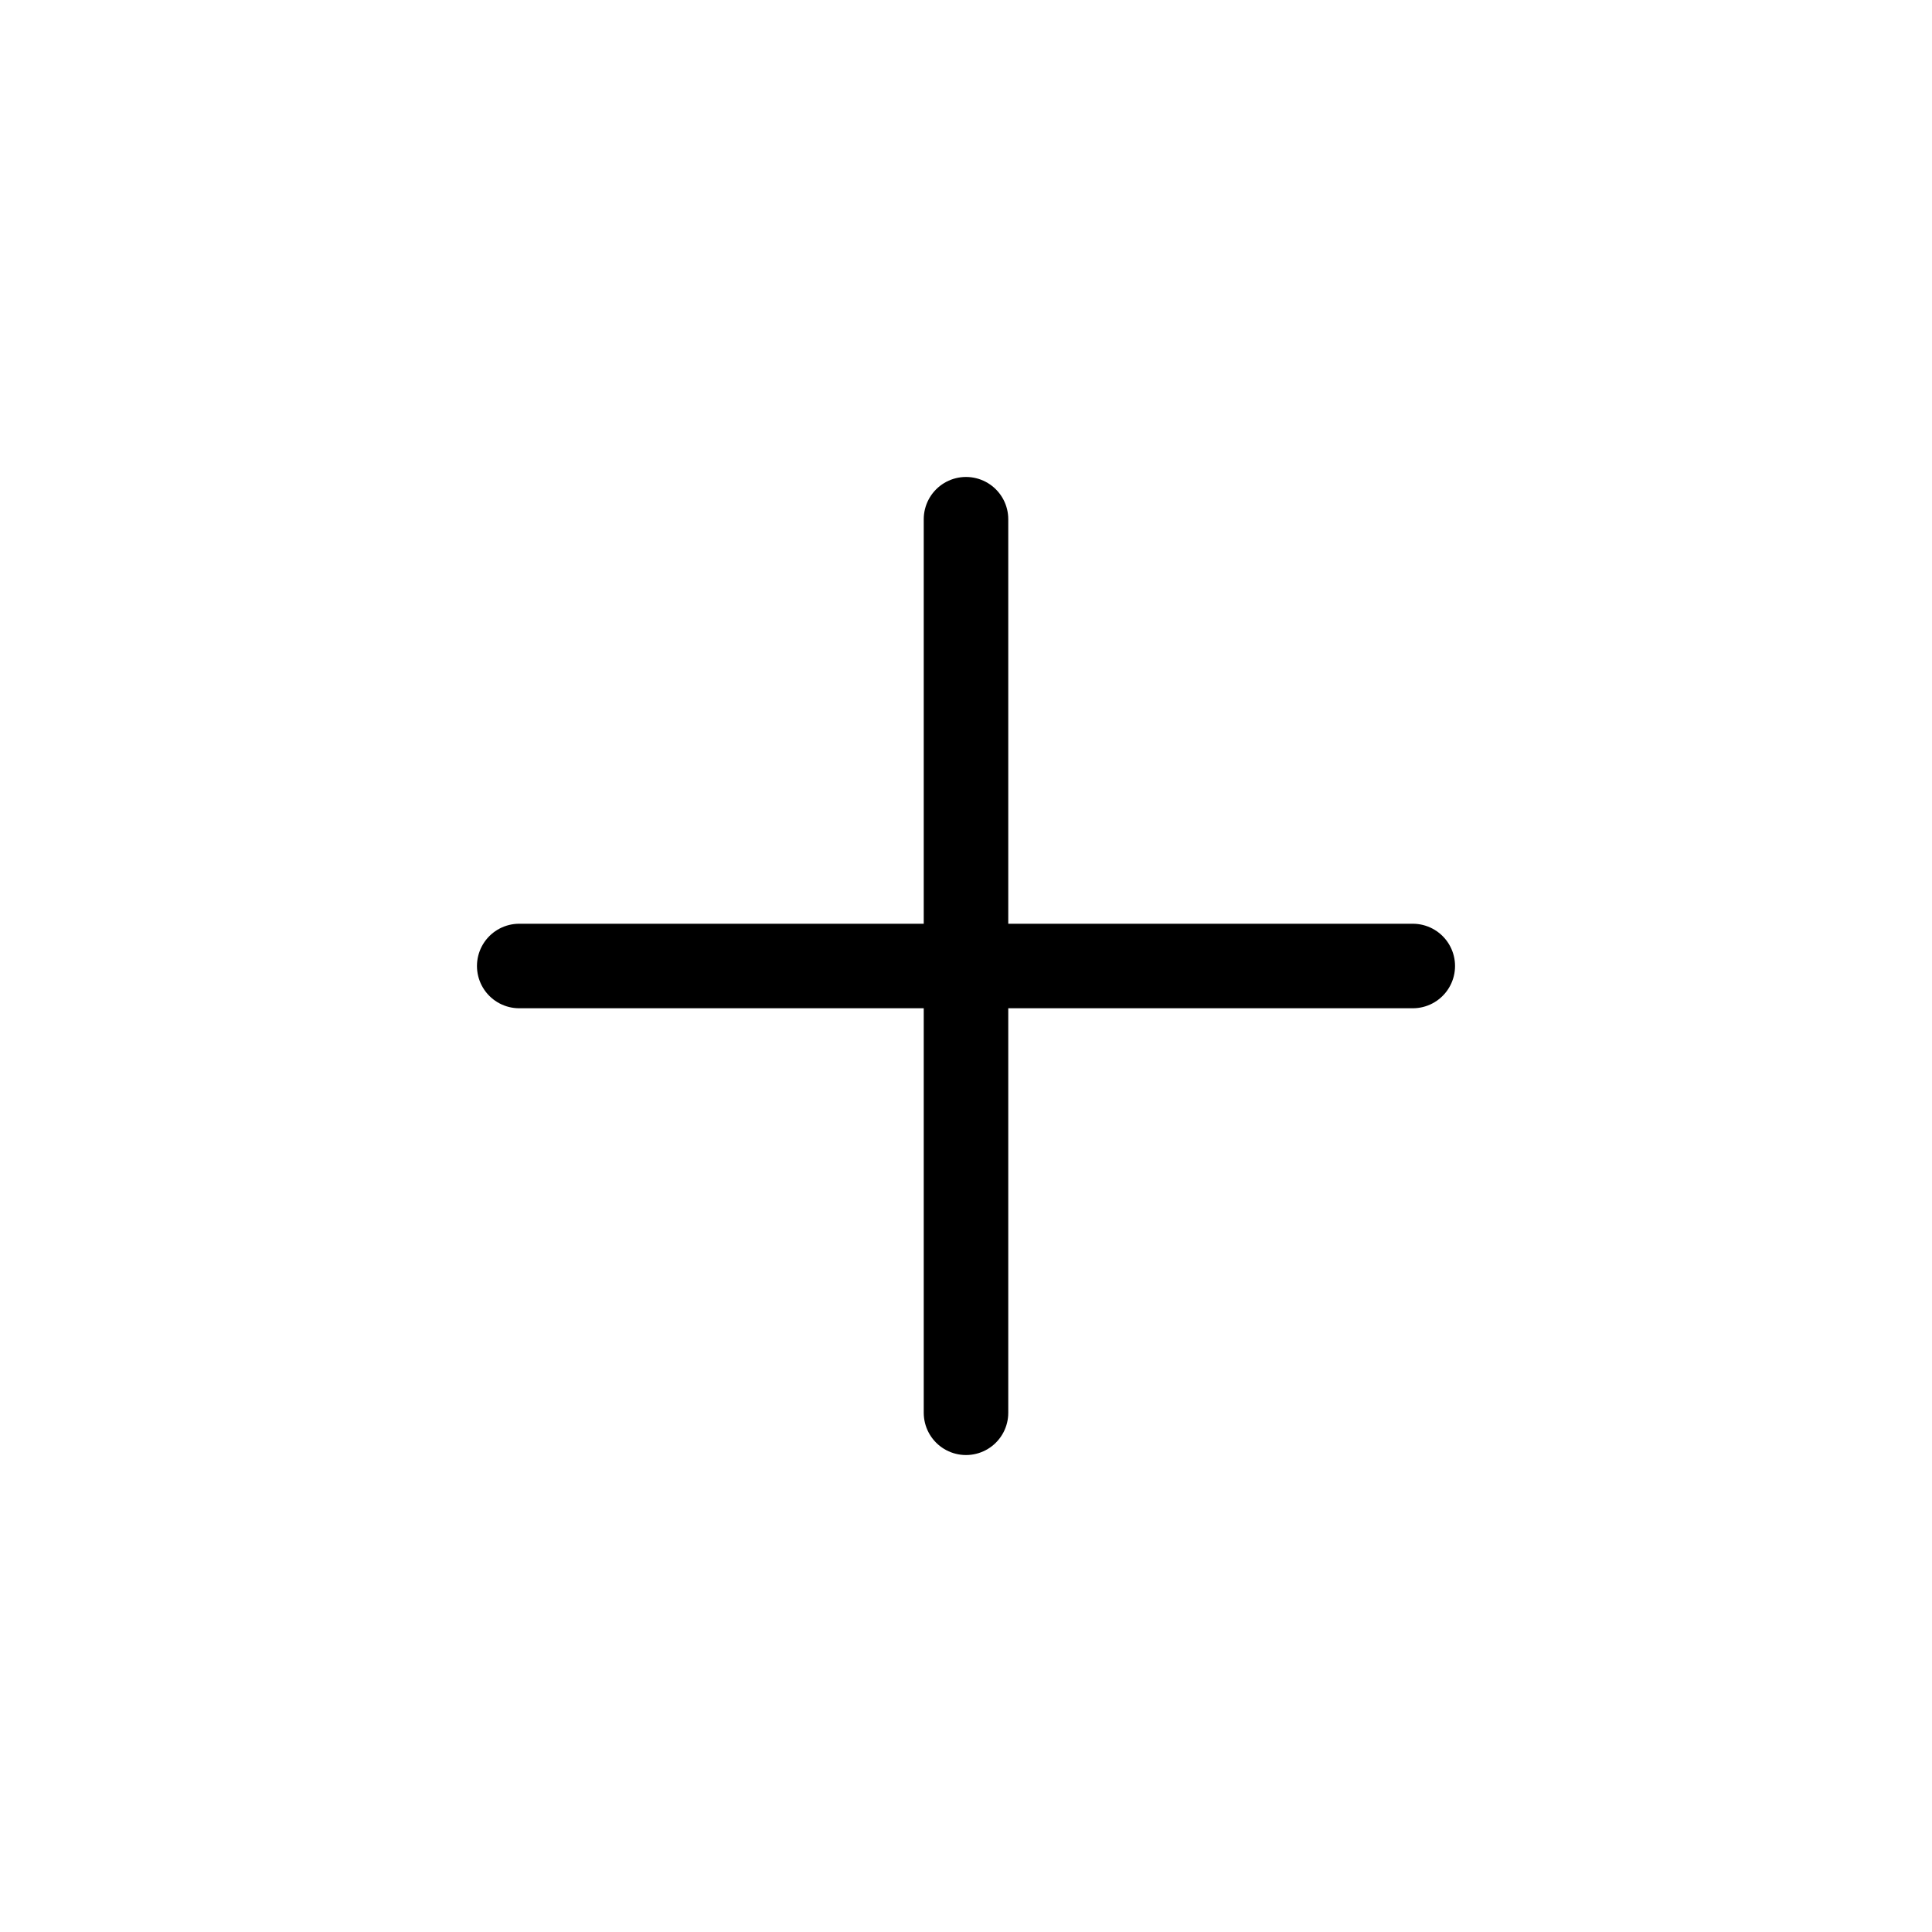
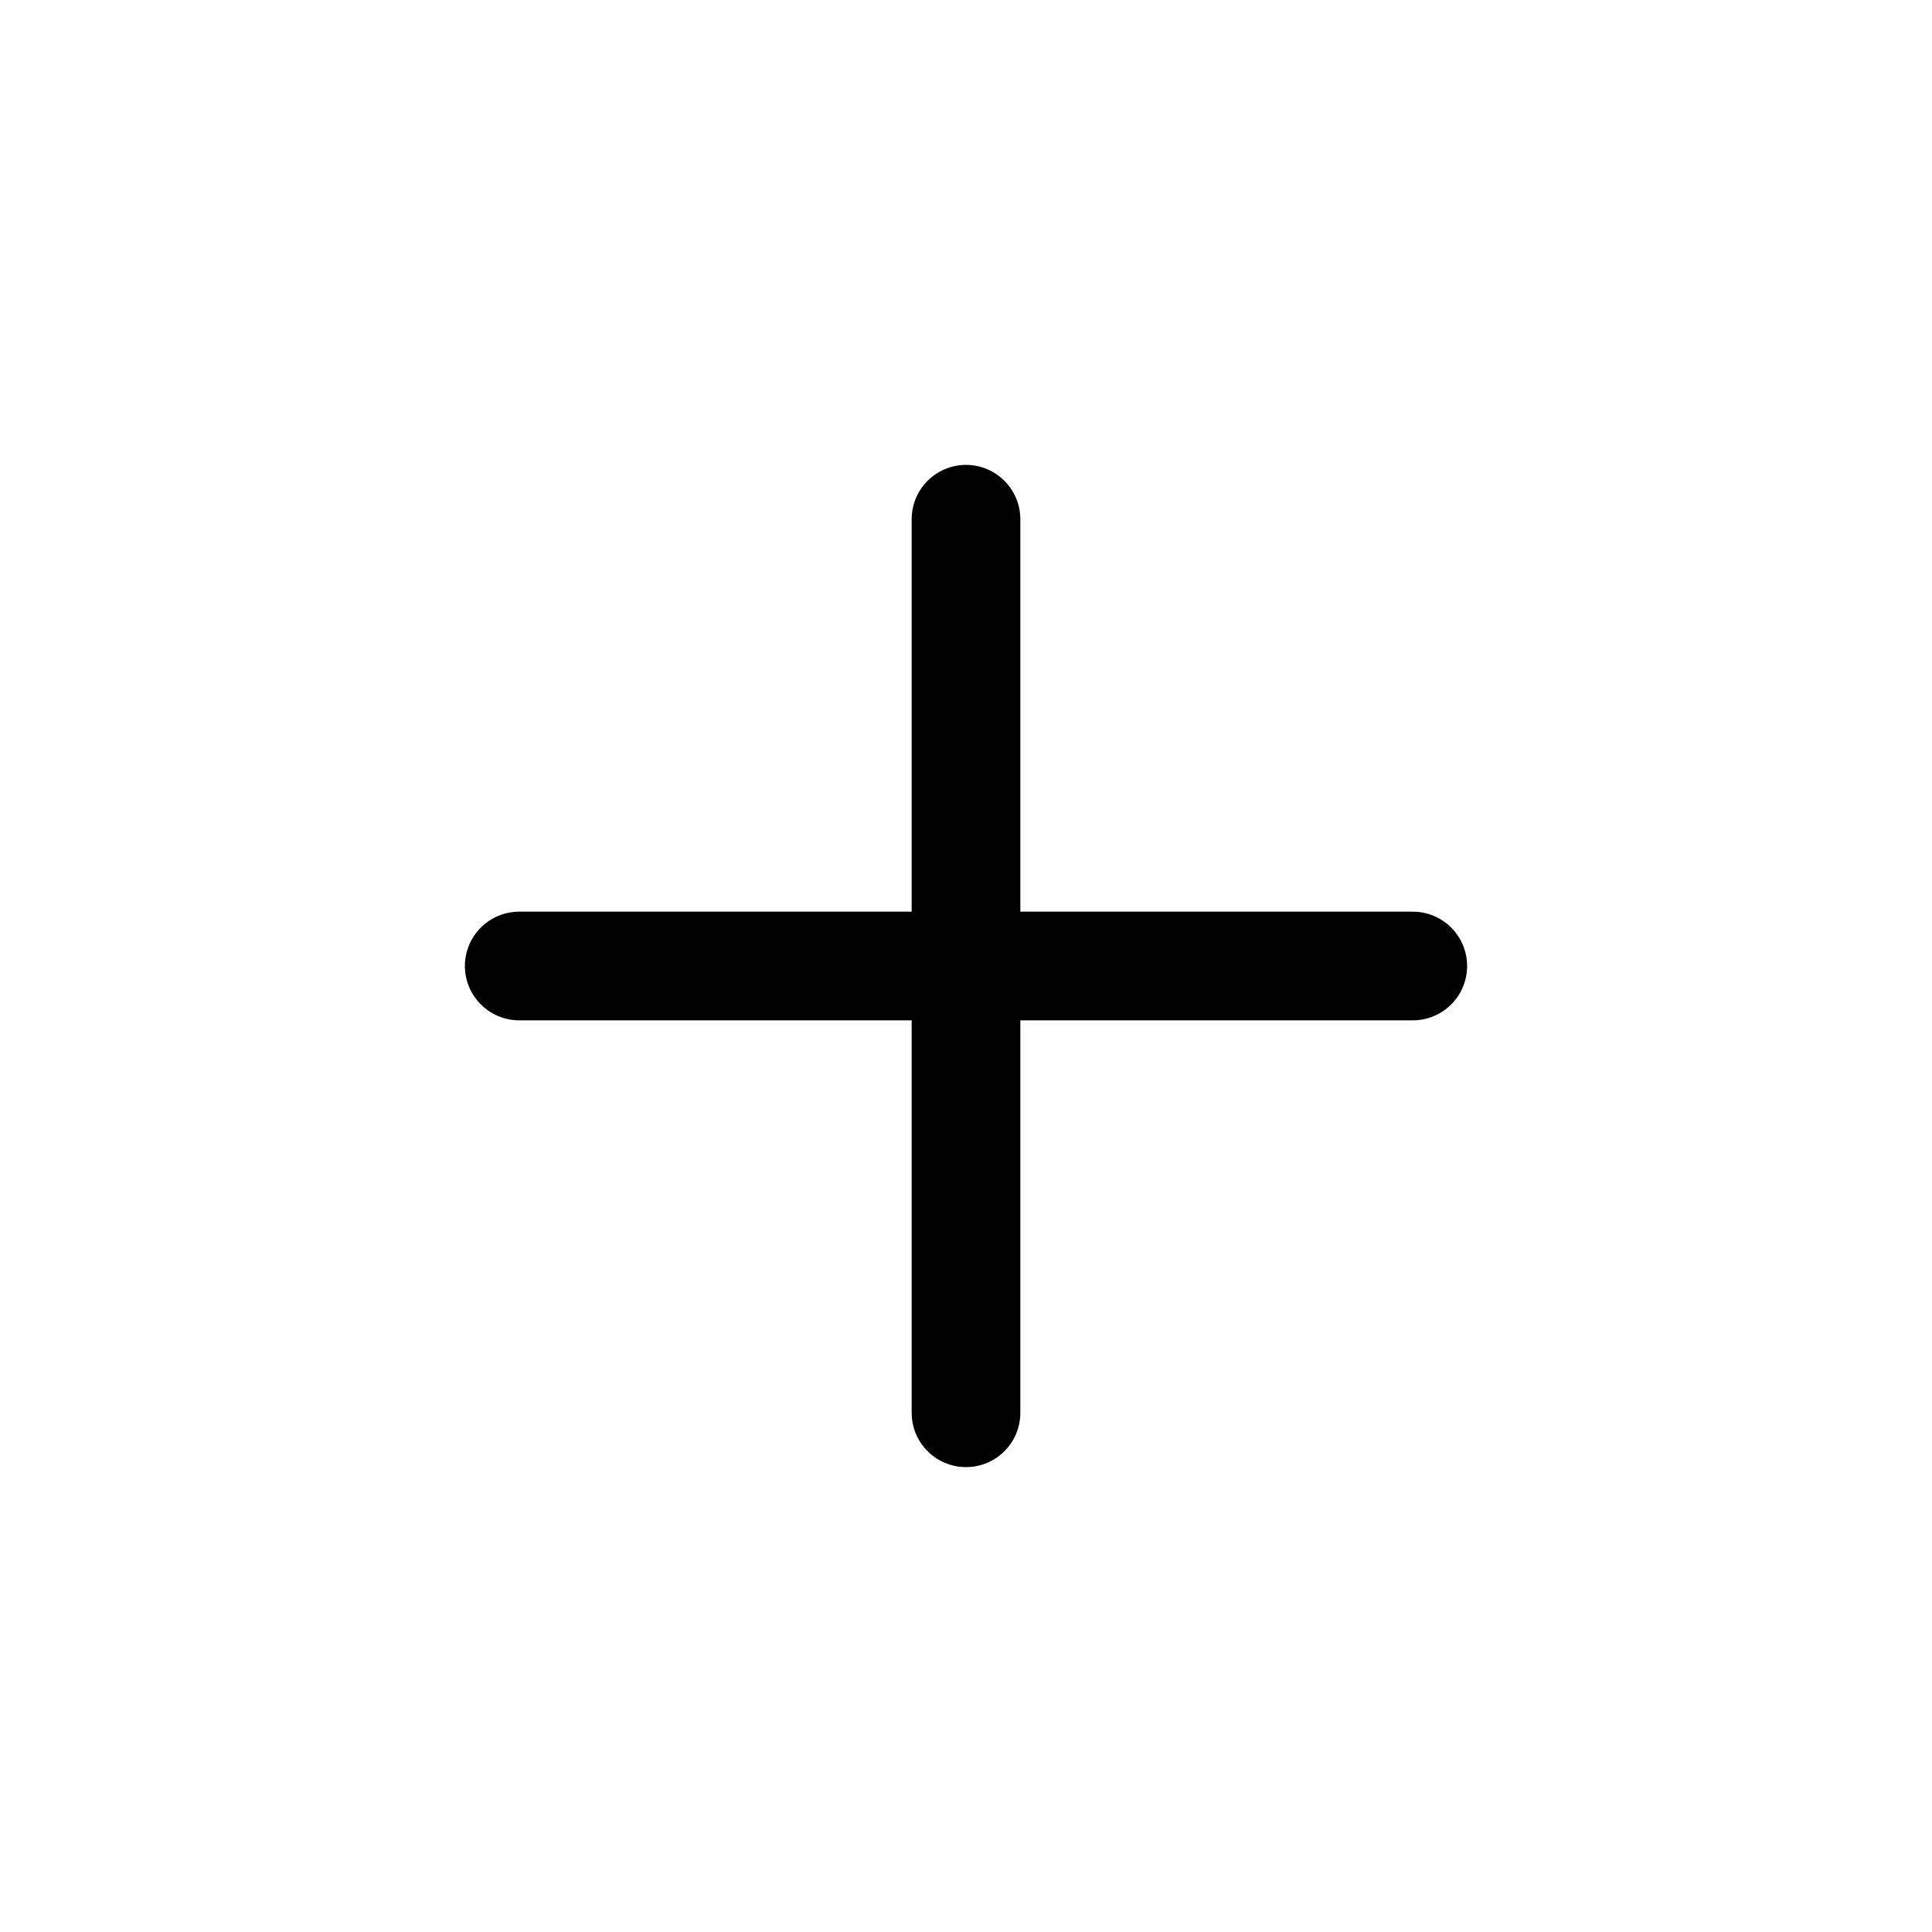
- <svg xmlns="http://www.w3.org/2000/svg" width="160" height="160" viewBox="0 0 160 160" fill="none" stroke="currentColor" stroke-width="7" stroke-linecap="round" stroke-linejoin="round">
+ <svg xmlns="http://www.w3.org/2000/svg" width="160" height="160" viewBox="0 0 160 160" fill="none" stroke="currentColor" stroke-width="9" stroke-linecap="round" stroke-linejoin="round">
  <path d="M80 43v74M43 80h74" />
</svg>
